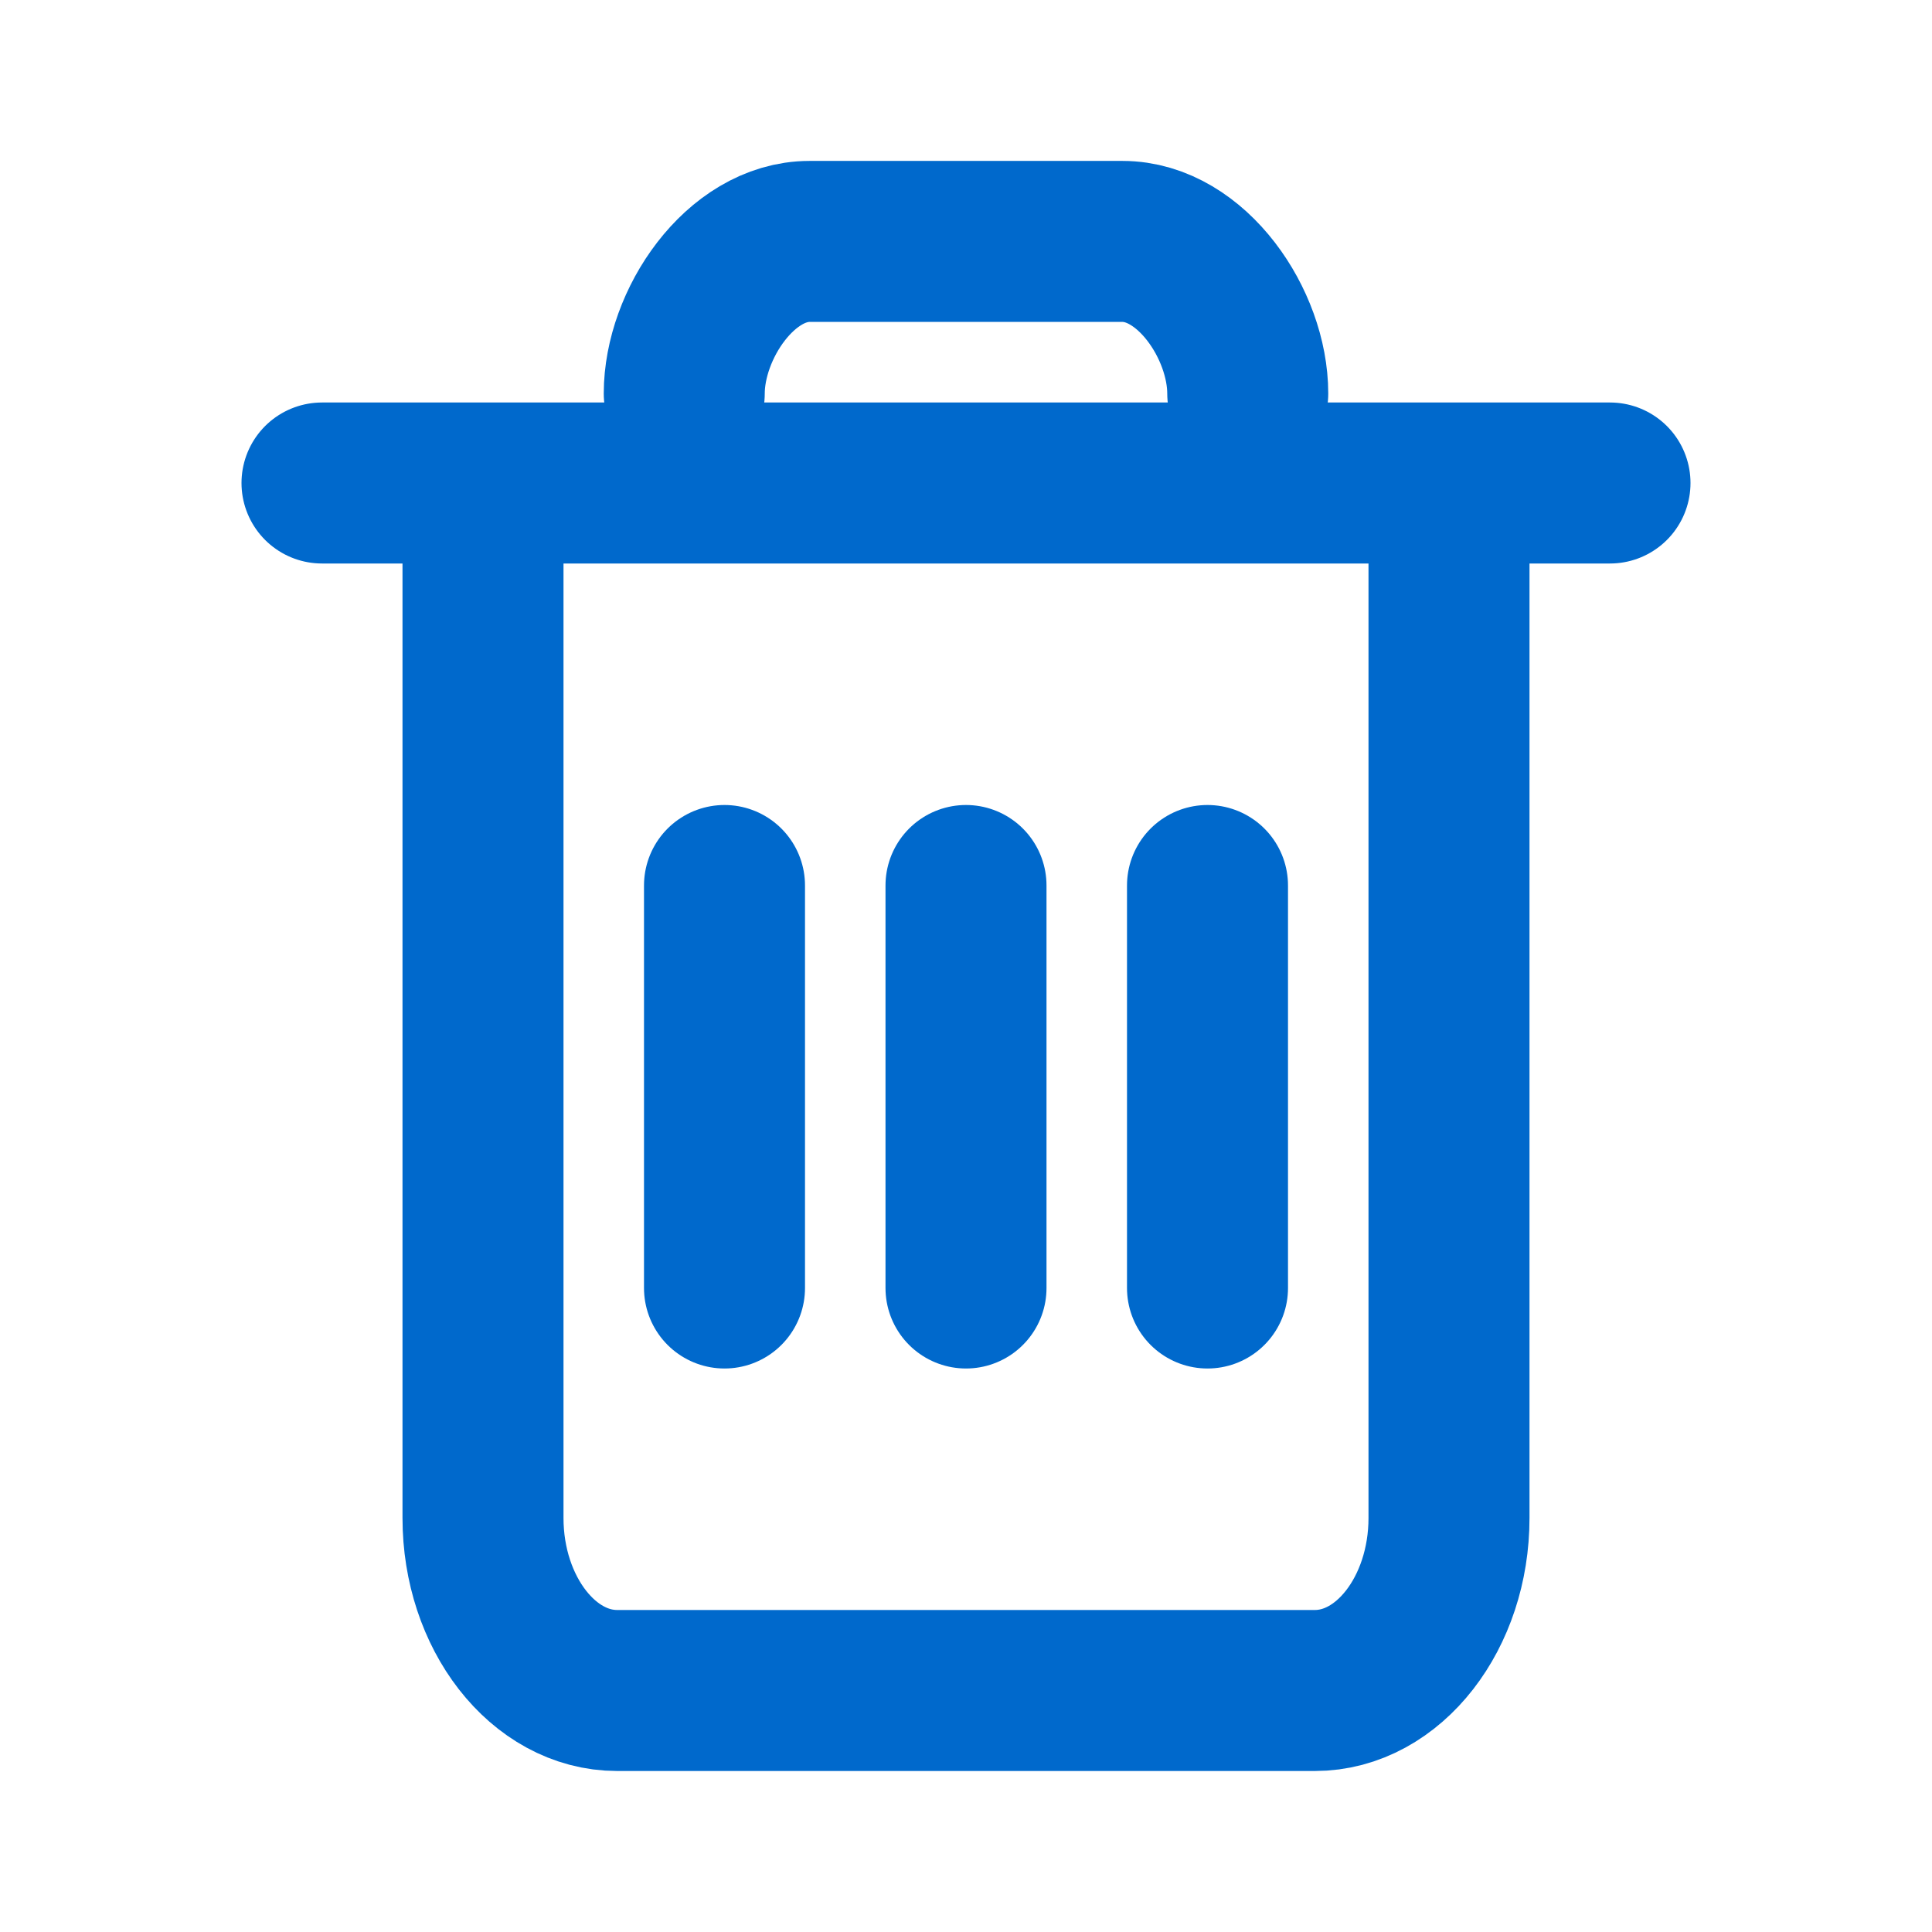
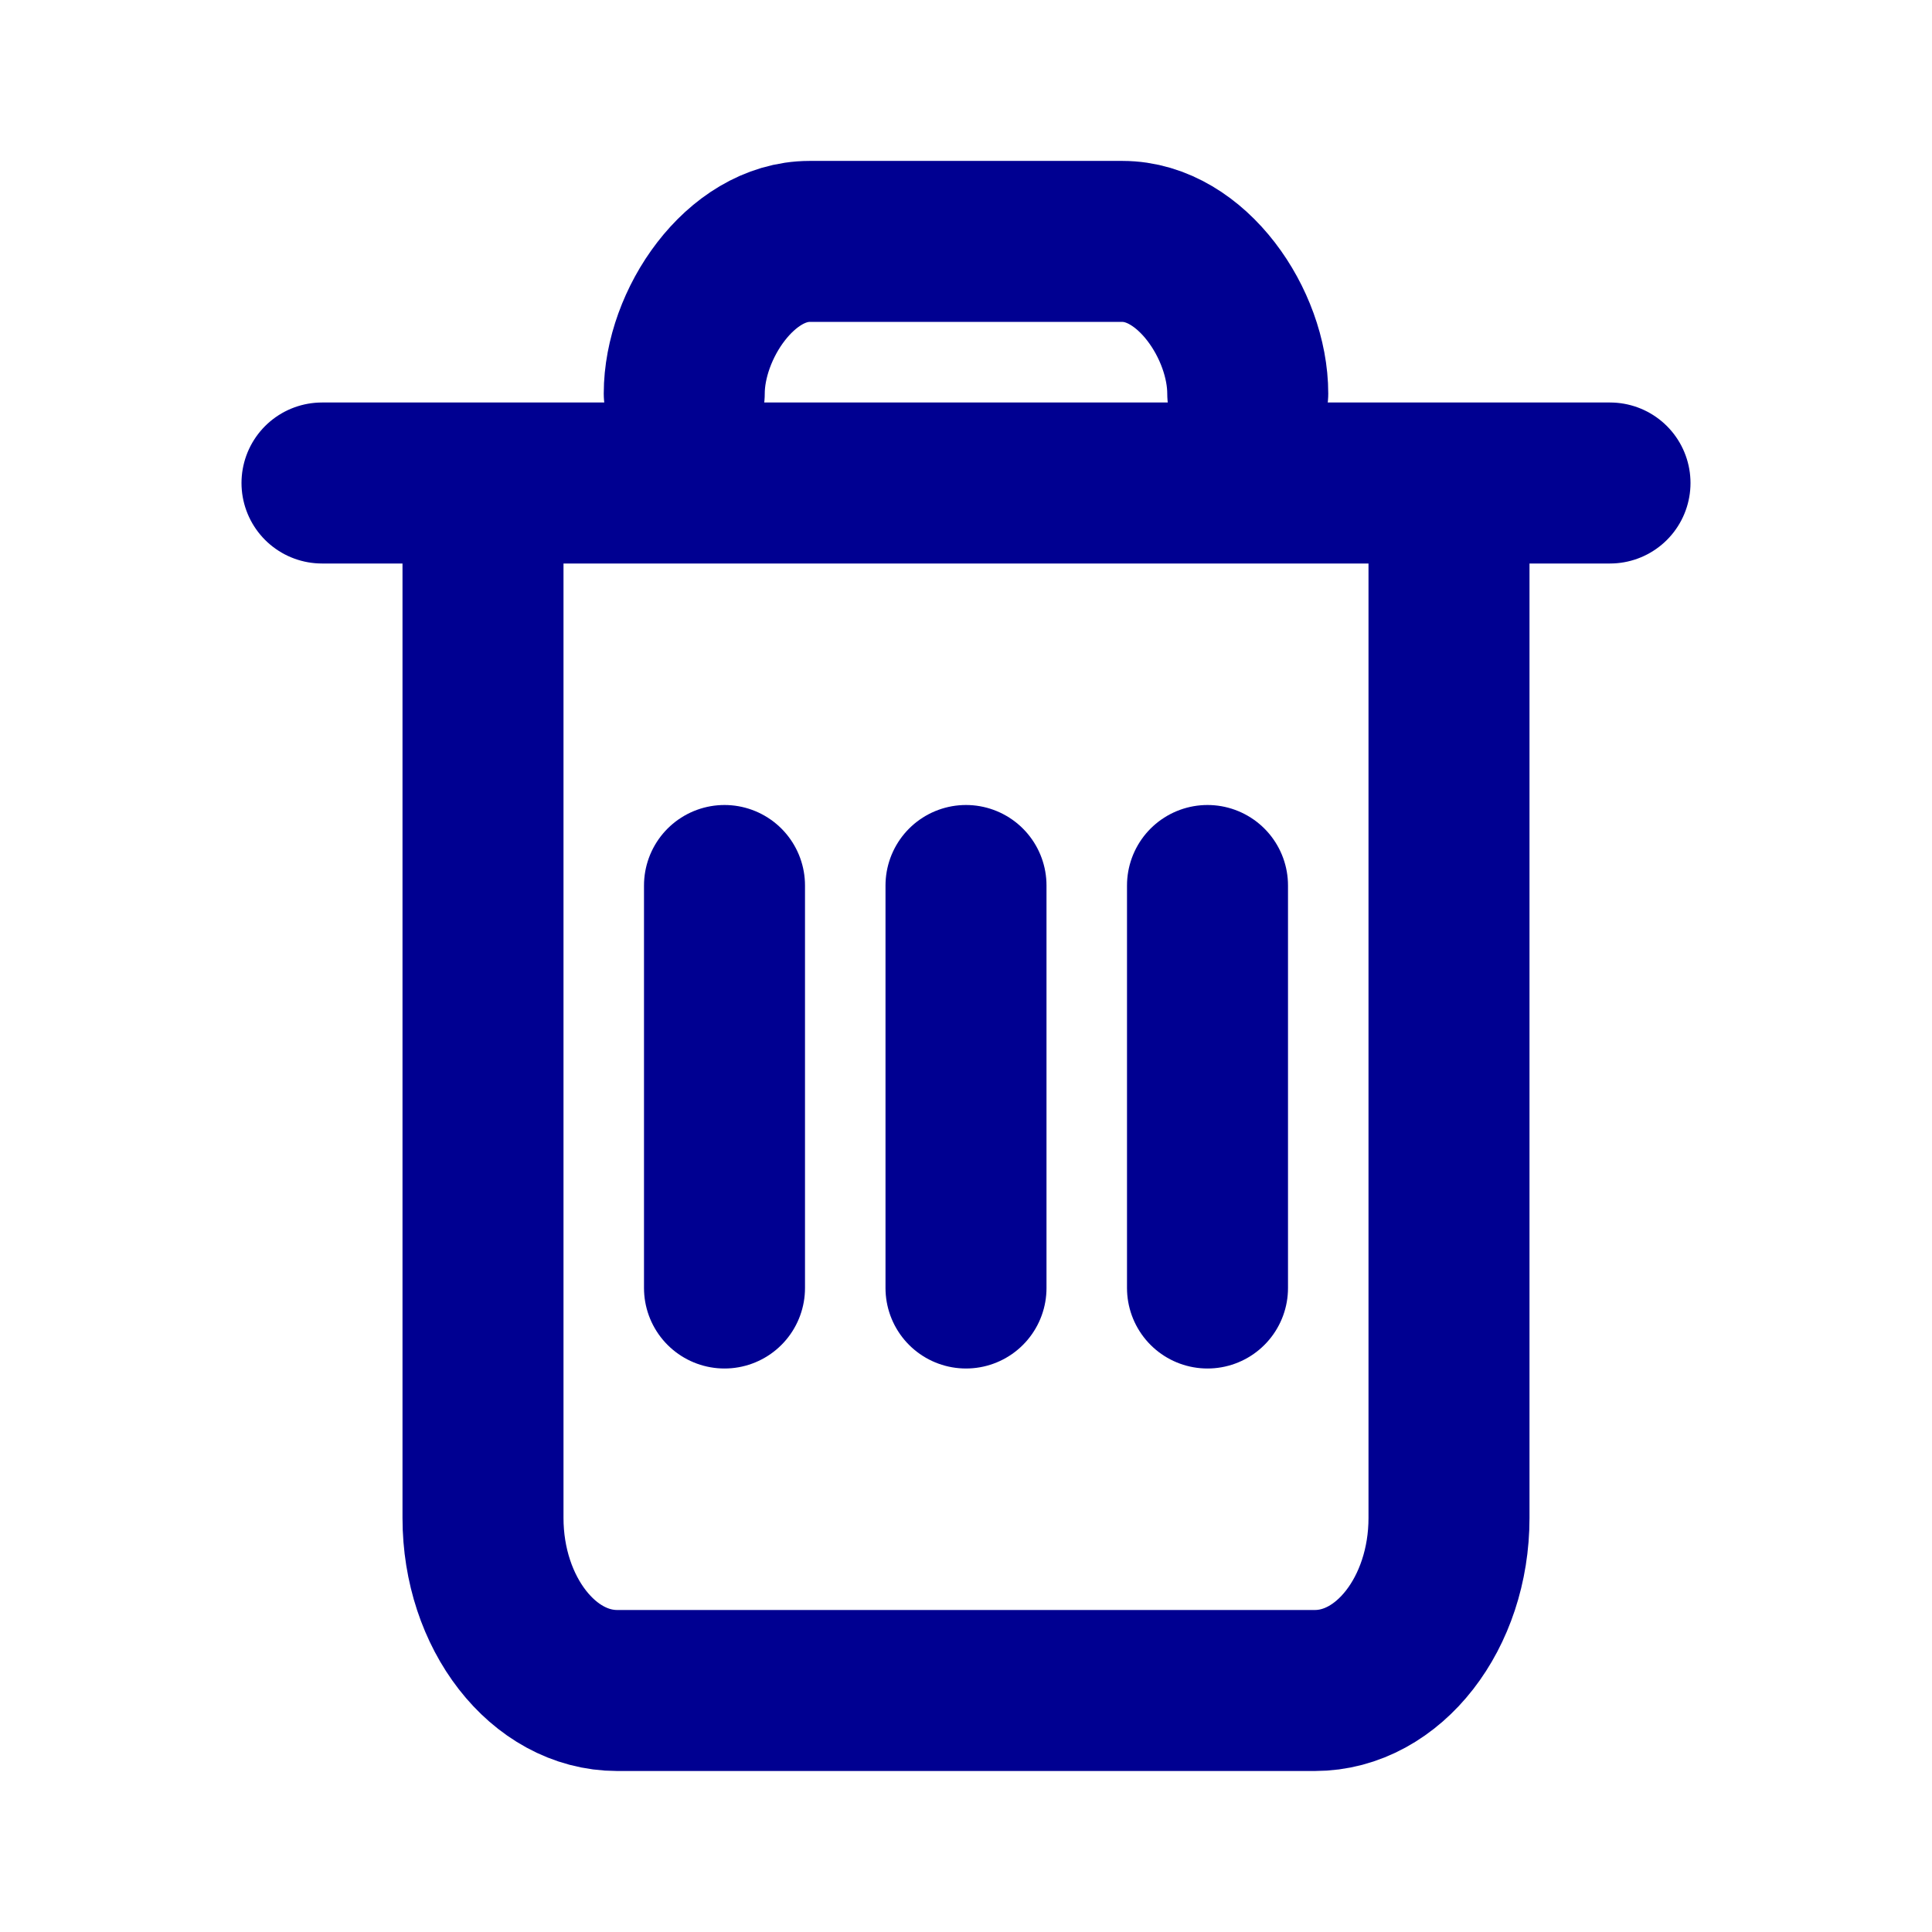
<svg xmlns="http://www.w3.org/2000/svg" width="24" height="24" viewBox="0 0 24 24">
  <g fill="none" fill-rule="evenodd">
-     <path d="M6 18.857C6 20.037 6.749 21 7.667 21h8.666C17.25 21 18 20.037 18 18.857V6H6v12.857zM4 6h16M9 11v5m3-5v5m3-5v5M8.5 4.889c0-.858.696-1.89 1.556-1.89h3.888c.86 0 1.556 1.032 1.556 1.89" stroke="#0069cc" stroke-linecap="round" stroke-linejoin="round" stroke-width="2" />
+     <path d="M6 18.857C6 20.037 6.749 21 7.667 21h8.666C17.25 21 18 20.037 18 18.857V6H6v12.857zM4 6h16M9 11v5m3-5v5m3-5v5M8.5 4.889c0-.858.696-1.89 1.556-1.89h3.888c.86 0 1.556 1.032 1.556 1.89" stroke="#000091" stroke-linecap="round" stroke-linejoin="round" stroke-width="2" />
    <path d="M0 0h24v24H0z" />
  </g>
</svg>
